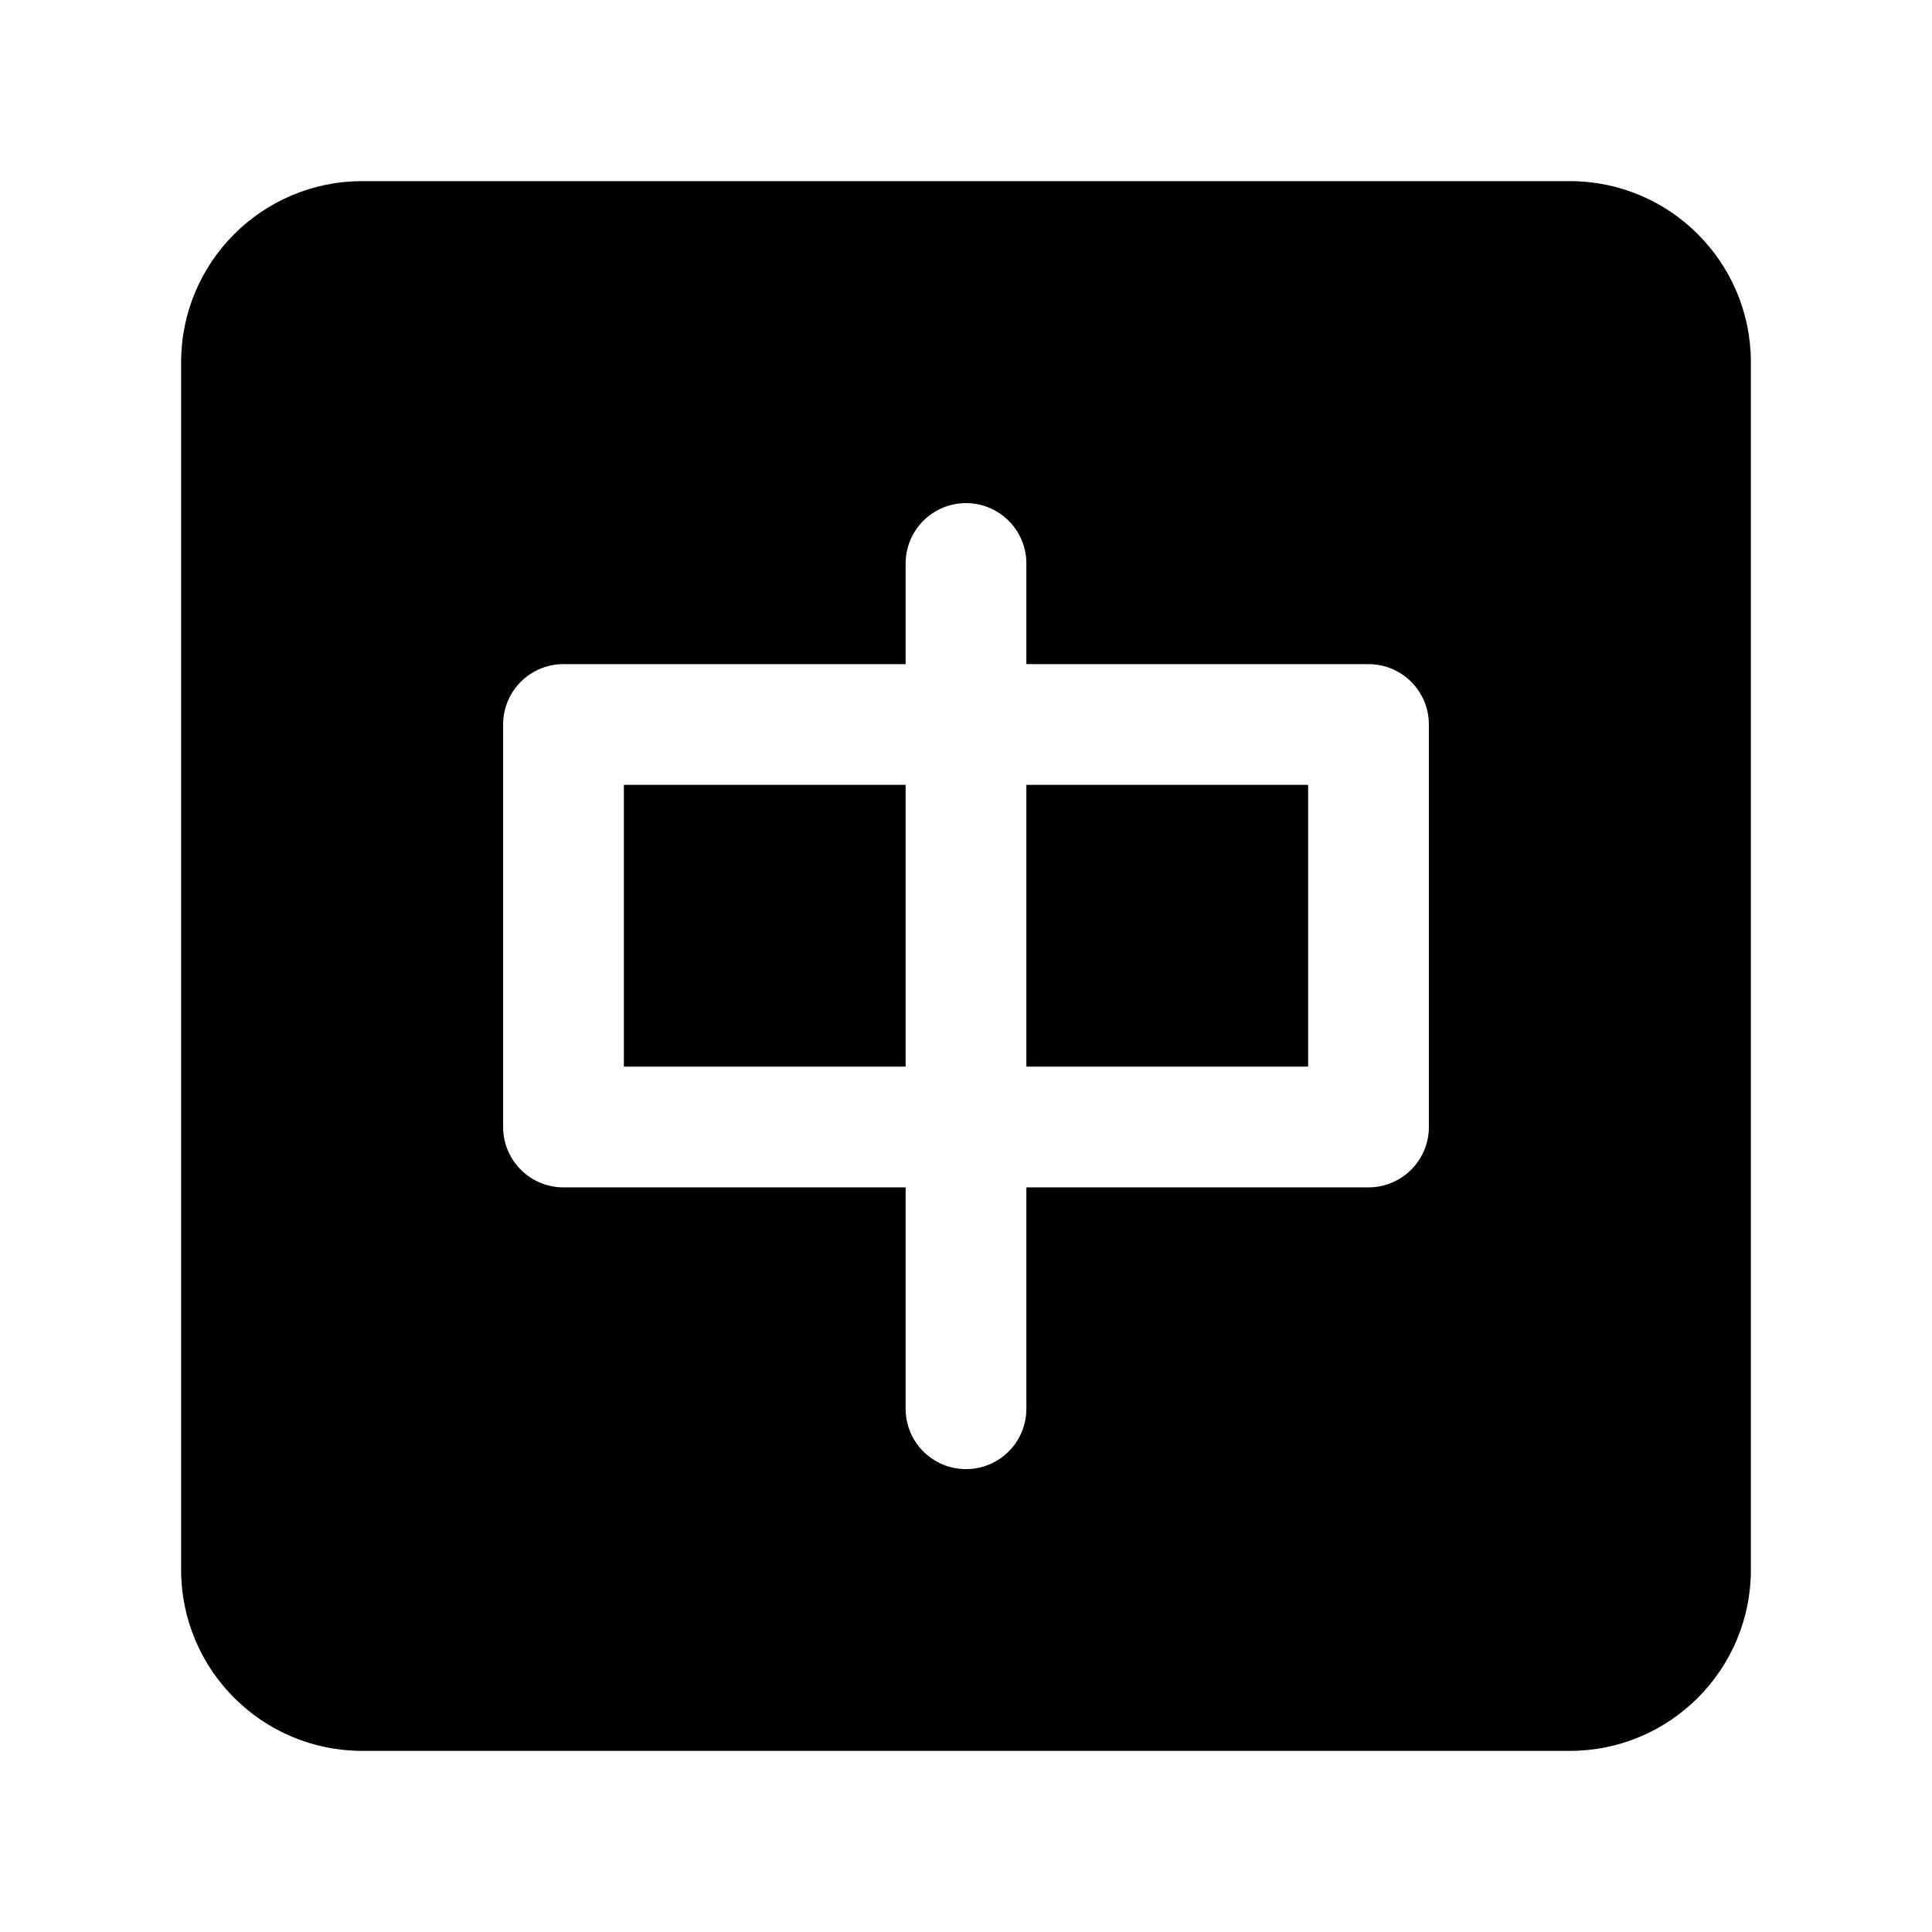
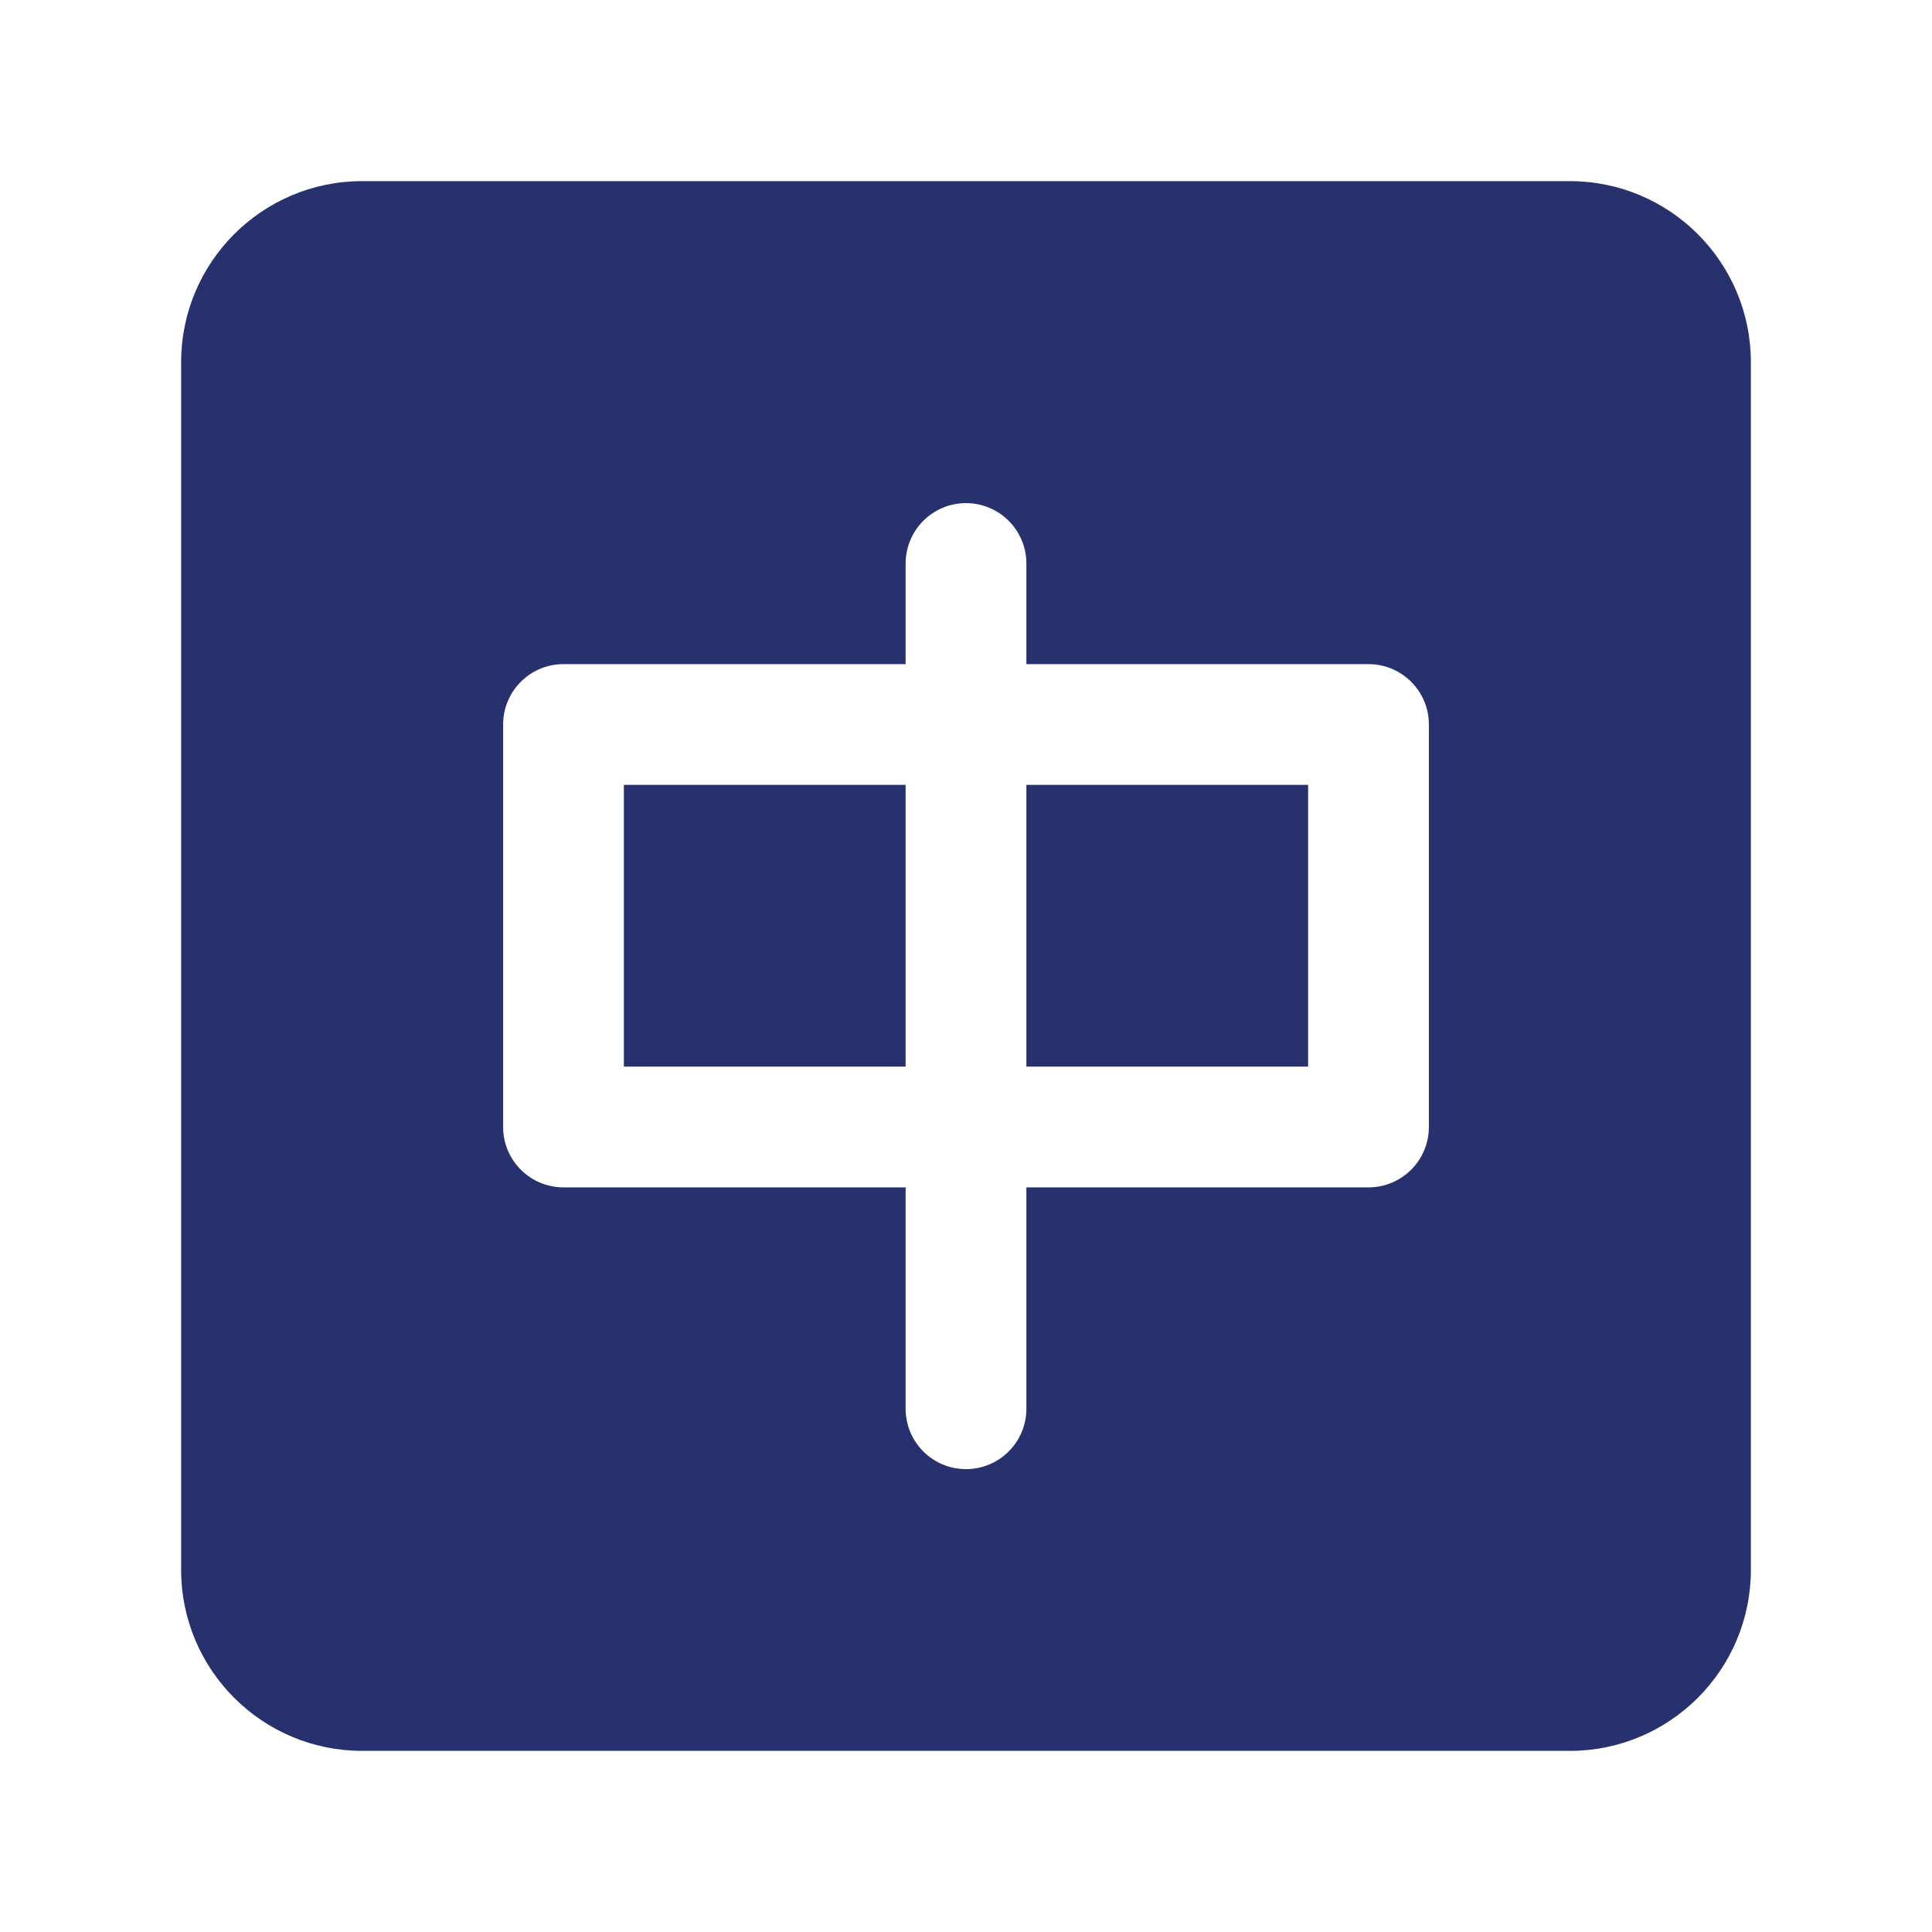
<svg xmlns="http://www.w3.org/2000/svg" t="1727349657473" class="icon" viewBox="0 0 1024 1024" version="1.1" p-id="2396" width="26" height="26">
-   <path d="M832 96c53.02 0 96 42.98 96 96v640c0 53.02-42.98 96-96 96H192c-53.02 0-96-42.98-96-96V192c0-53.02 42.98-96 96-96zM512 266.667c-17.673 0-32 14.327-32 32V352H298.667l-0.53 0.004c-17.429 0.283-31.47 14.5-31.47 31.996v213.333l0.004 0.53c0.283 17.429 14.5 31.47 31.996 31.47H480v117.334l0.004 0.529c0.283 17.429 14.5 31.47 31.996 31.47 17.673 0 32-14.326 32-32V629.334h181.333l0.53-0.004c17.429-0.283 31.47-14.5 31.47-31.996V384l-0.004-0.53c-0.283-17.428-14.5-31.47-31.996-31.47H544v-53.333l-0.004-0.53c-0.283-17.429-14.5-31.47-31.996-31.47zM480 416v149.333H330.666V416H480z m64 0h149.333v149.333H544V416z" p-id="2397" fill="#currentColor" />
+   <path d="M832 96c53.02 0 96 42.98 96 96v640c0 53.02-42.98 96-96 96H192c-53.02 0-96-42.98-96-96V192c0-53.02 42.98-96 96-96zM512 266.667c-17.673 0-32 14.327-32 32V352H298.667l-0.53 0.004c-17.429 0.283-31.47 14.5-31.47 31.996v213.333l0.004 0.53c0.283 17.429 14.5 31.47 31.996 31.47H480v117.334l0.004 0.529c0.283 17.429 14.5 31.47 31.996 31.47 17.673 0 32-14.326 32-32V629.334h181.333l0.53-0.004c17.429-0.283 31.47-14.5 31.47-31.996V384l-0.004-0.53c-0.283-17.428-14.5-31.47-31.996-31.47H544v-53.333l-0.004-0.53c-0.283-17.429-14.5-31.47-31.996-31.47zM480 416v149.333H330.666V416H480z m64 0h149.333v149.333H544V416z" p-id="2397" fill="#26316e" />
</svg>
